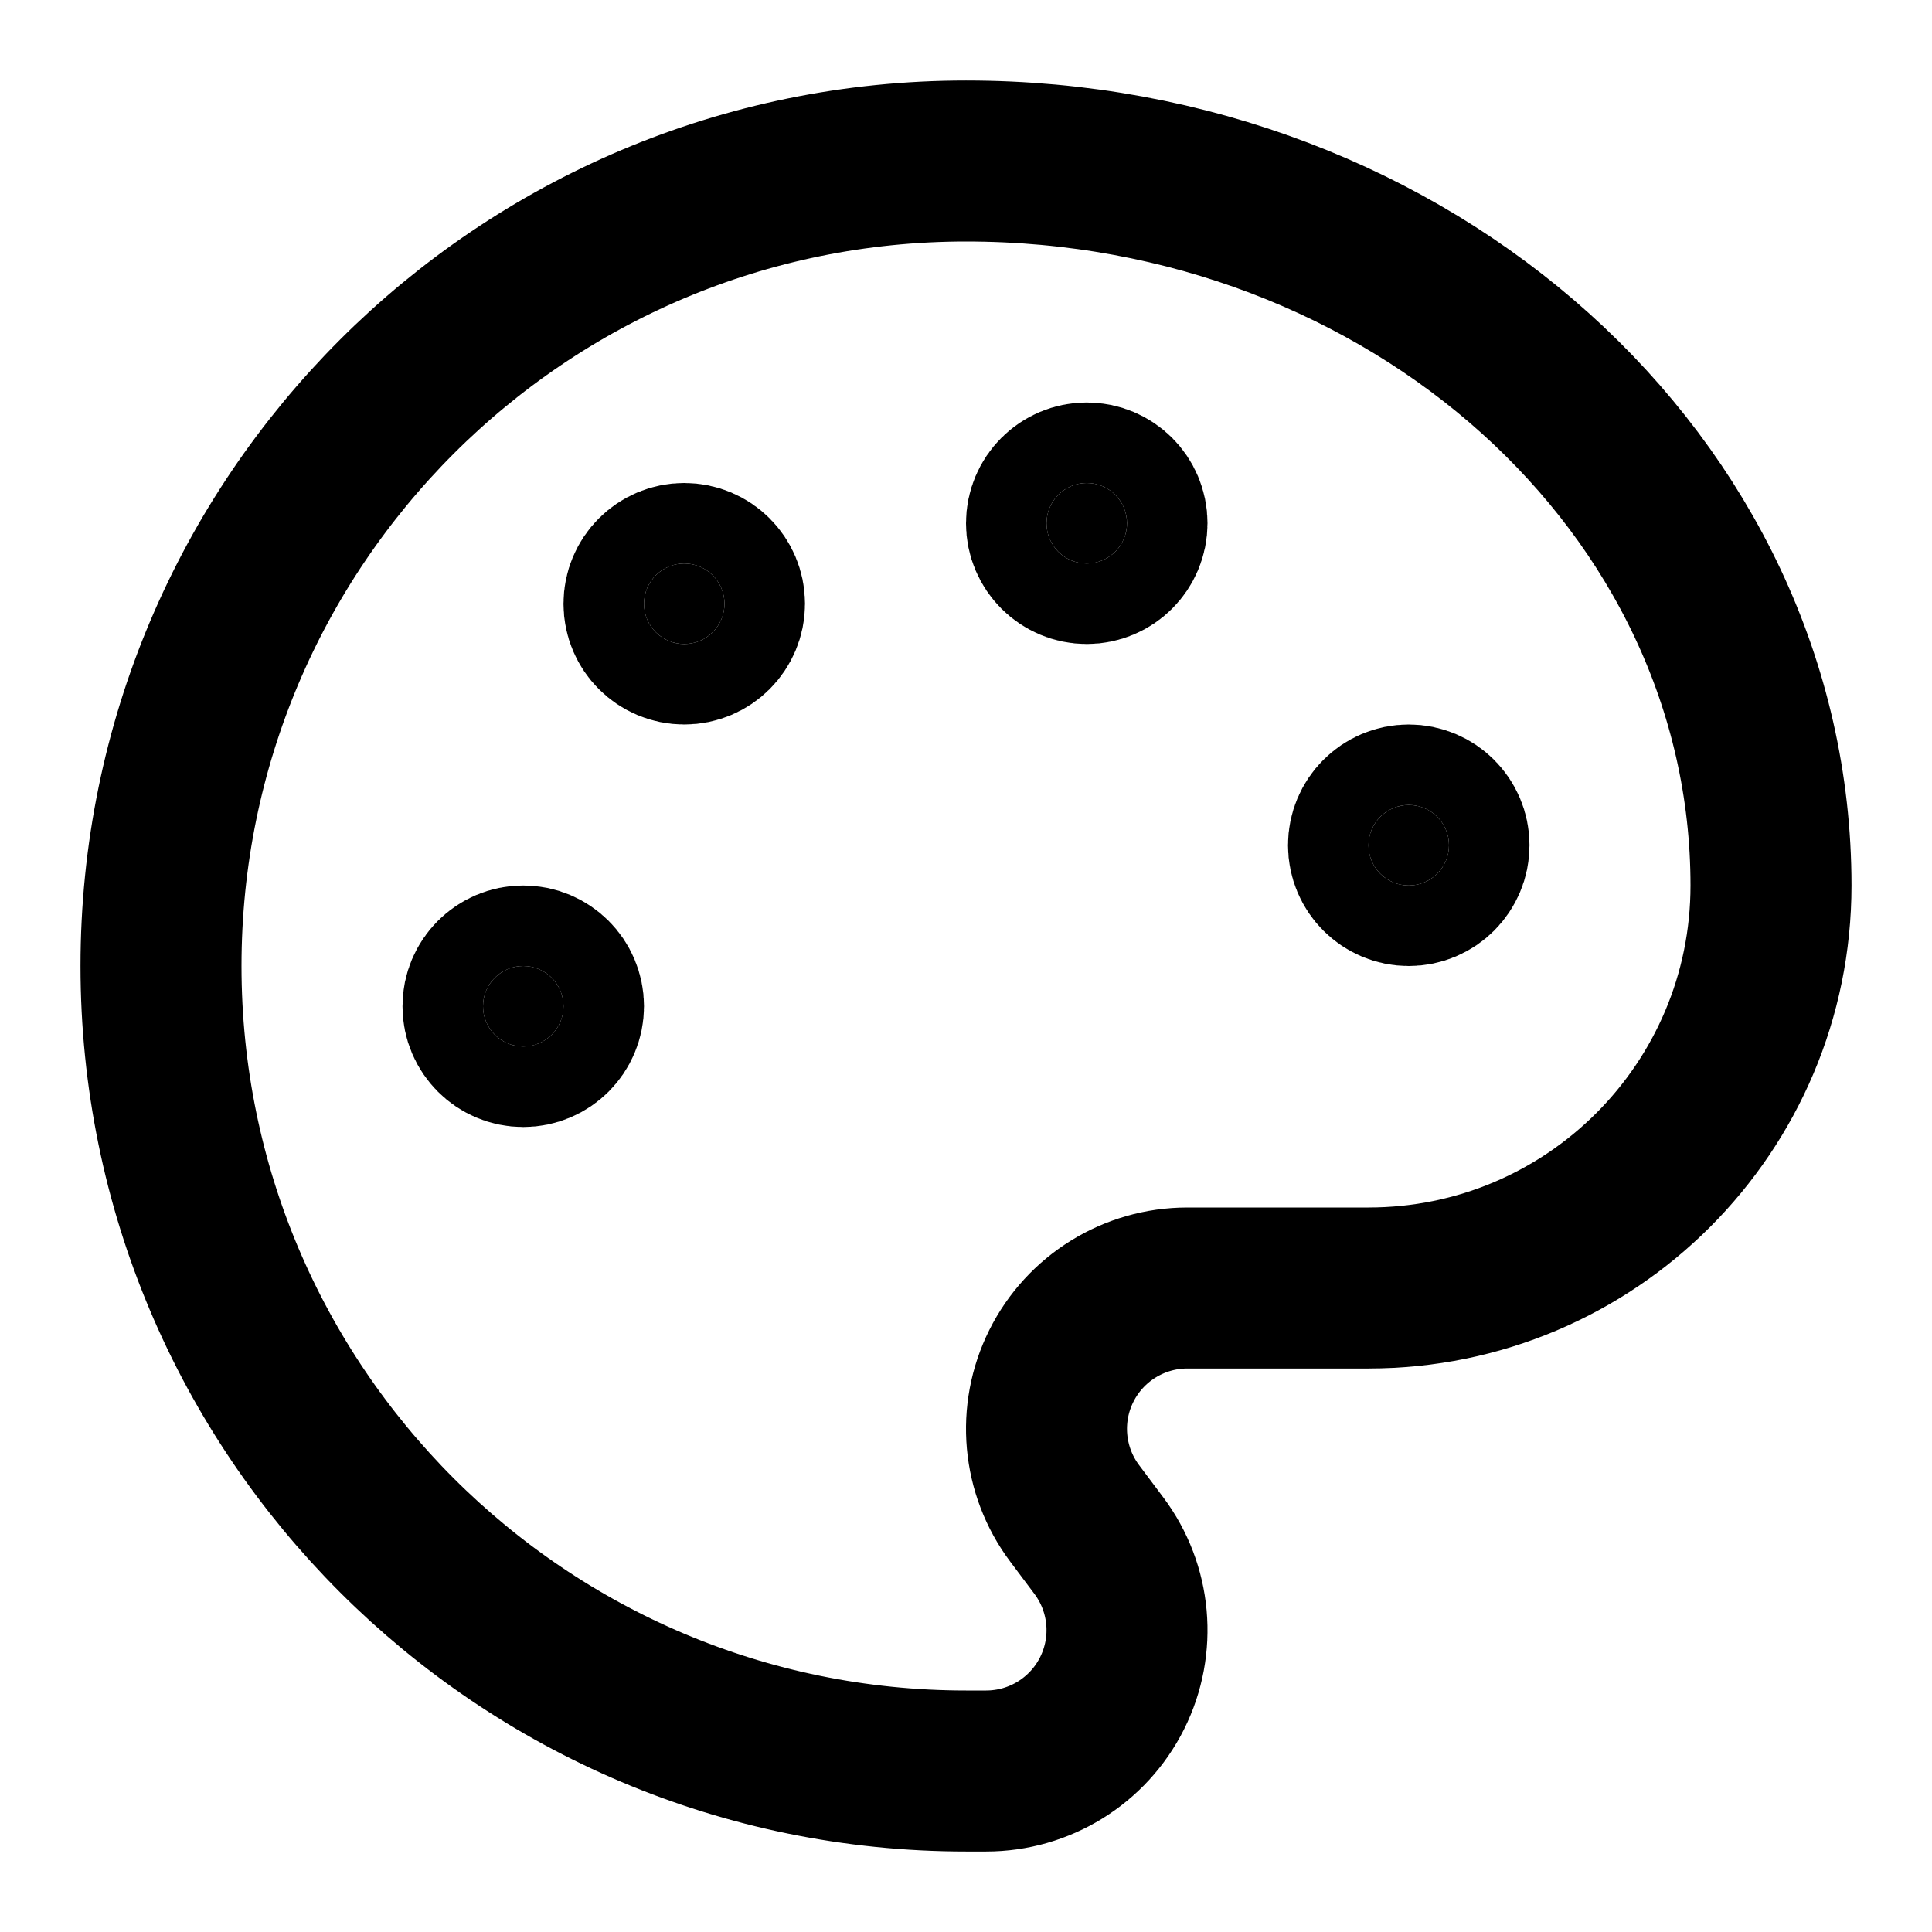
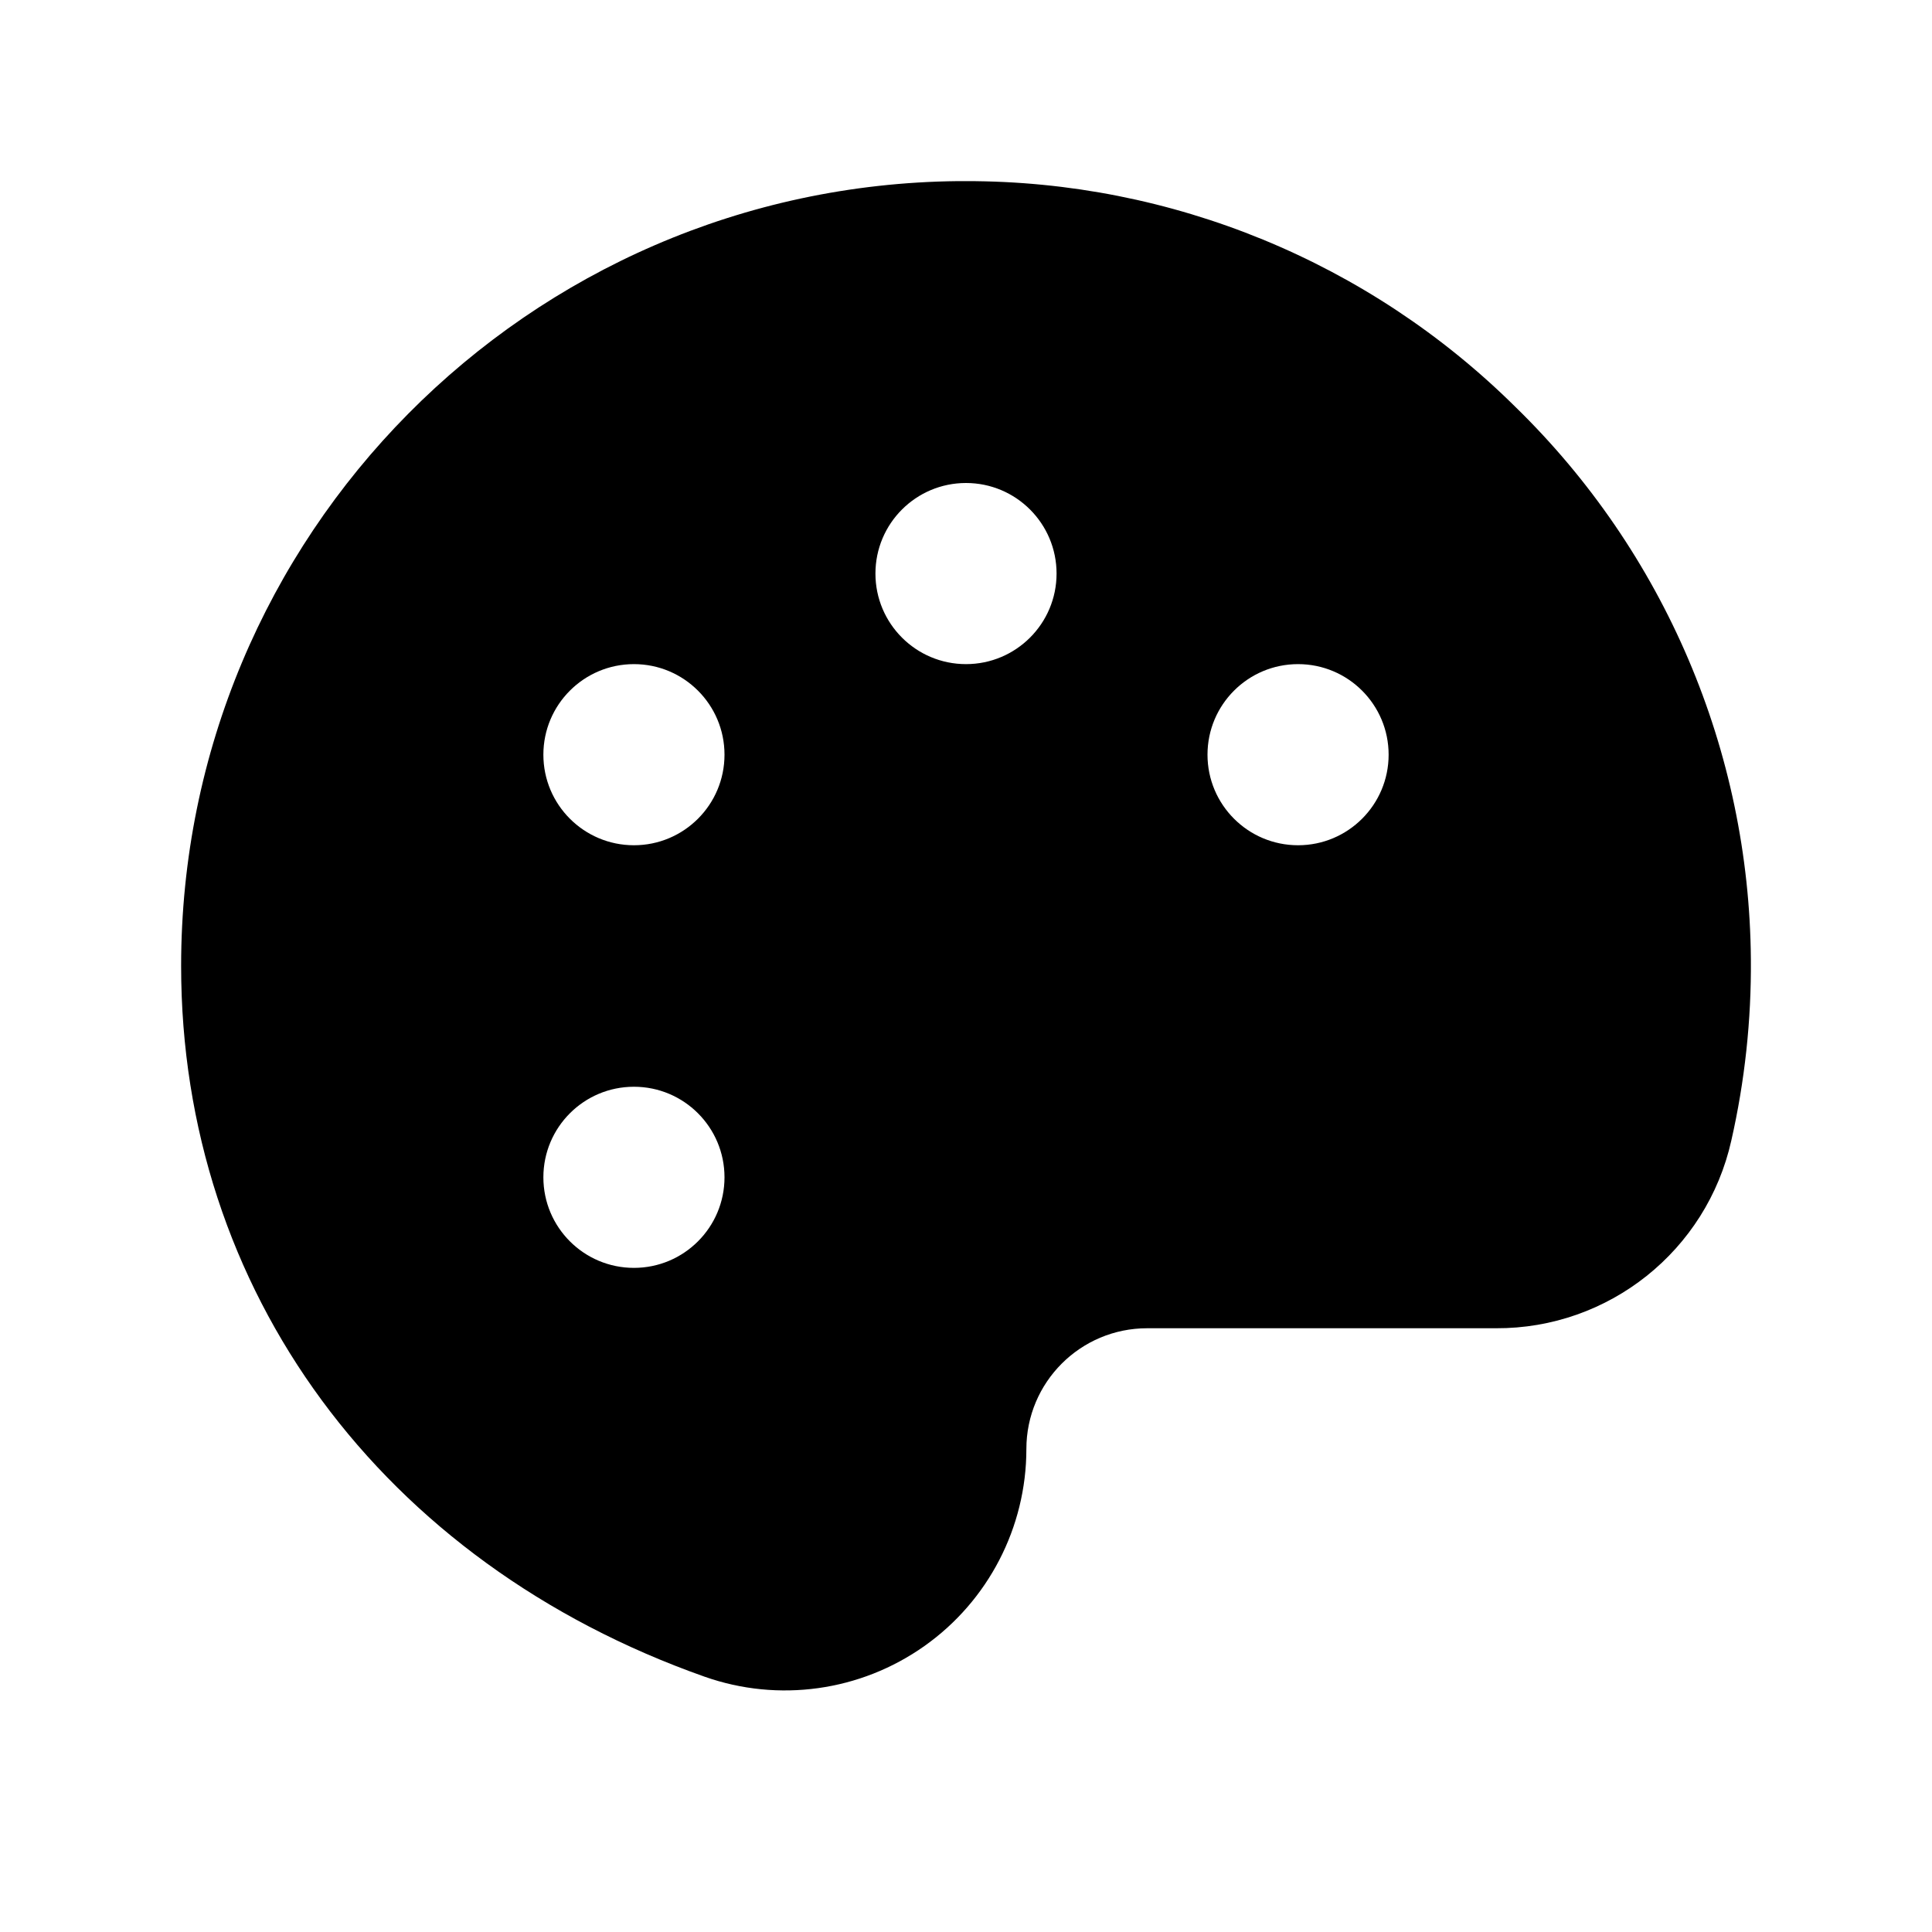
- <svg xmlns="http://www.w3.org/2000/svg" class="lucide lucide-palette" width="24" height="24" viewBox="0 0 24 24" fill="none" stroke="currentColor" stroke-width="2" stroke-linecap="round" stroke-linejoin="round">
-   <path d="M12 22a1 1 0 0 1 0-20 10 9 0 0 1 10 9 5 5 0 0 1-5 5h-2.25a1.75 1.75 0 0 0-1.4 2.8l.3.4a1.75 1.75 0 0 1-1.4 2.8z" />
-   <circle cx="13.5" cy="6.5" r=".5" fill="currentColor" />
-   <circle cx="17.5" cy="10.5" r=".5" fill="currentColor" />
-   <circle cx="6.5" cy="12.5" r=".5" fill="currentColor" />
-   <circle cx="8.5" cy="7.5" r=".5" fill="currentColor" />
+ <svg xmlns="http://www.w3.org/2000/svg" viewBox="0 0 256 256" fill="currentColor">
+   <path d="M200.77,53.89A103.27,103.27,0,0,0,128,24h-1.07A104,104,0,0,0,24,128c0,43,26.58,79.06,69.36,94.17A32,32,0,0,0,136,192a16,16,0,0,1,16-16h46.21a31.81,31.81,0,0,0,31.2-24.88,104.43,104.43,0,0,0,2.59-24A103.28,103.28,0,0,0,200.77,53.89ZM84,168a12,12,0,1,1,12-12A12,12,0,0,1,84,168Zm0-56a12,12,0,1,1,12-12A12,12,0,0,1,84,112Zm44-24a12,12,0,1,1,12-12A12,12,0,0,1,128,88Zm44,24a12,12,0,1,1,12-12A12,12,0,0,1,172,112Z" />
</svg>
